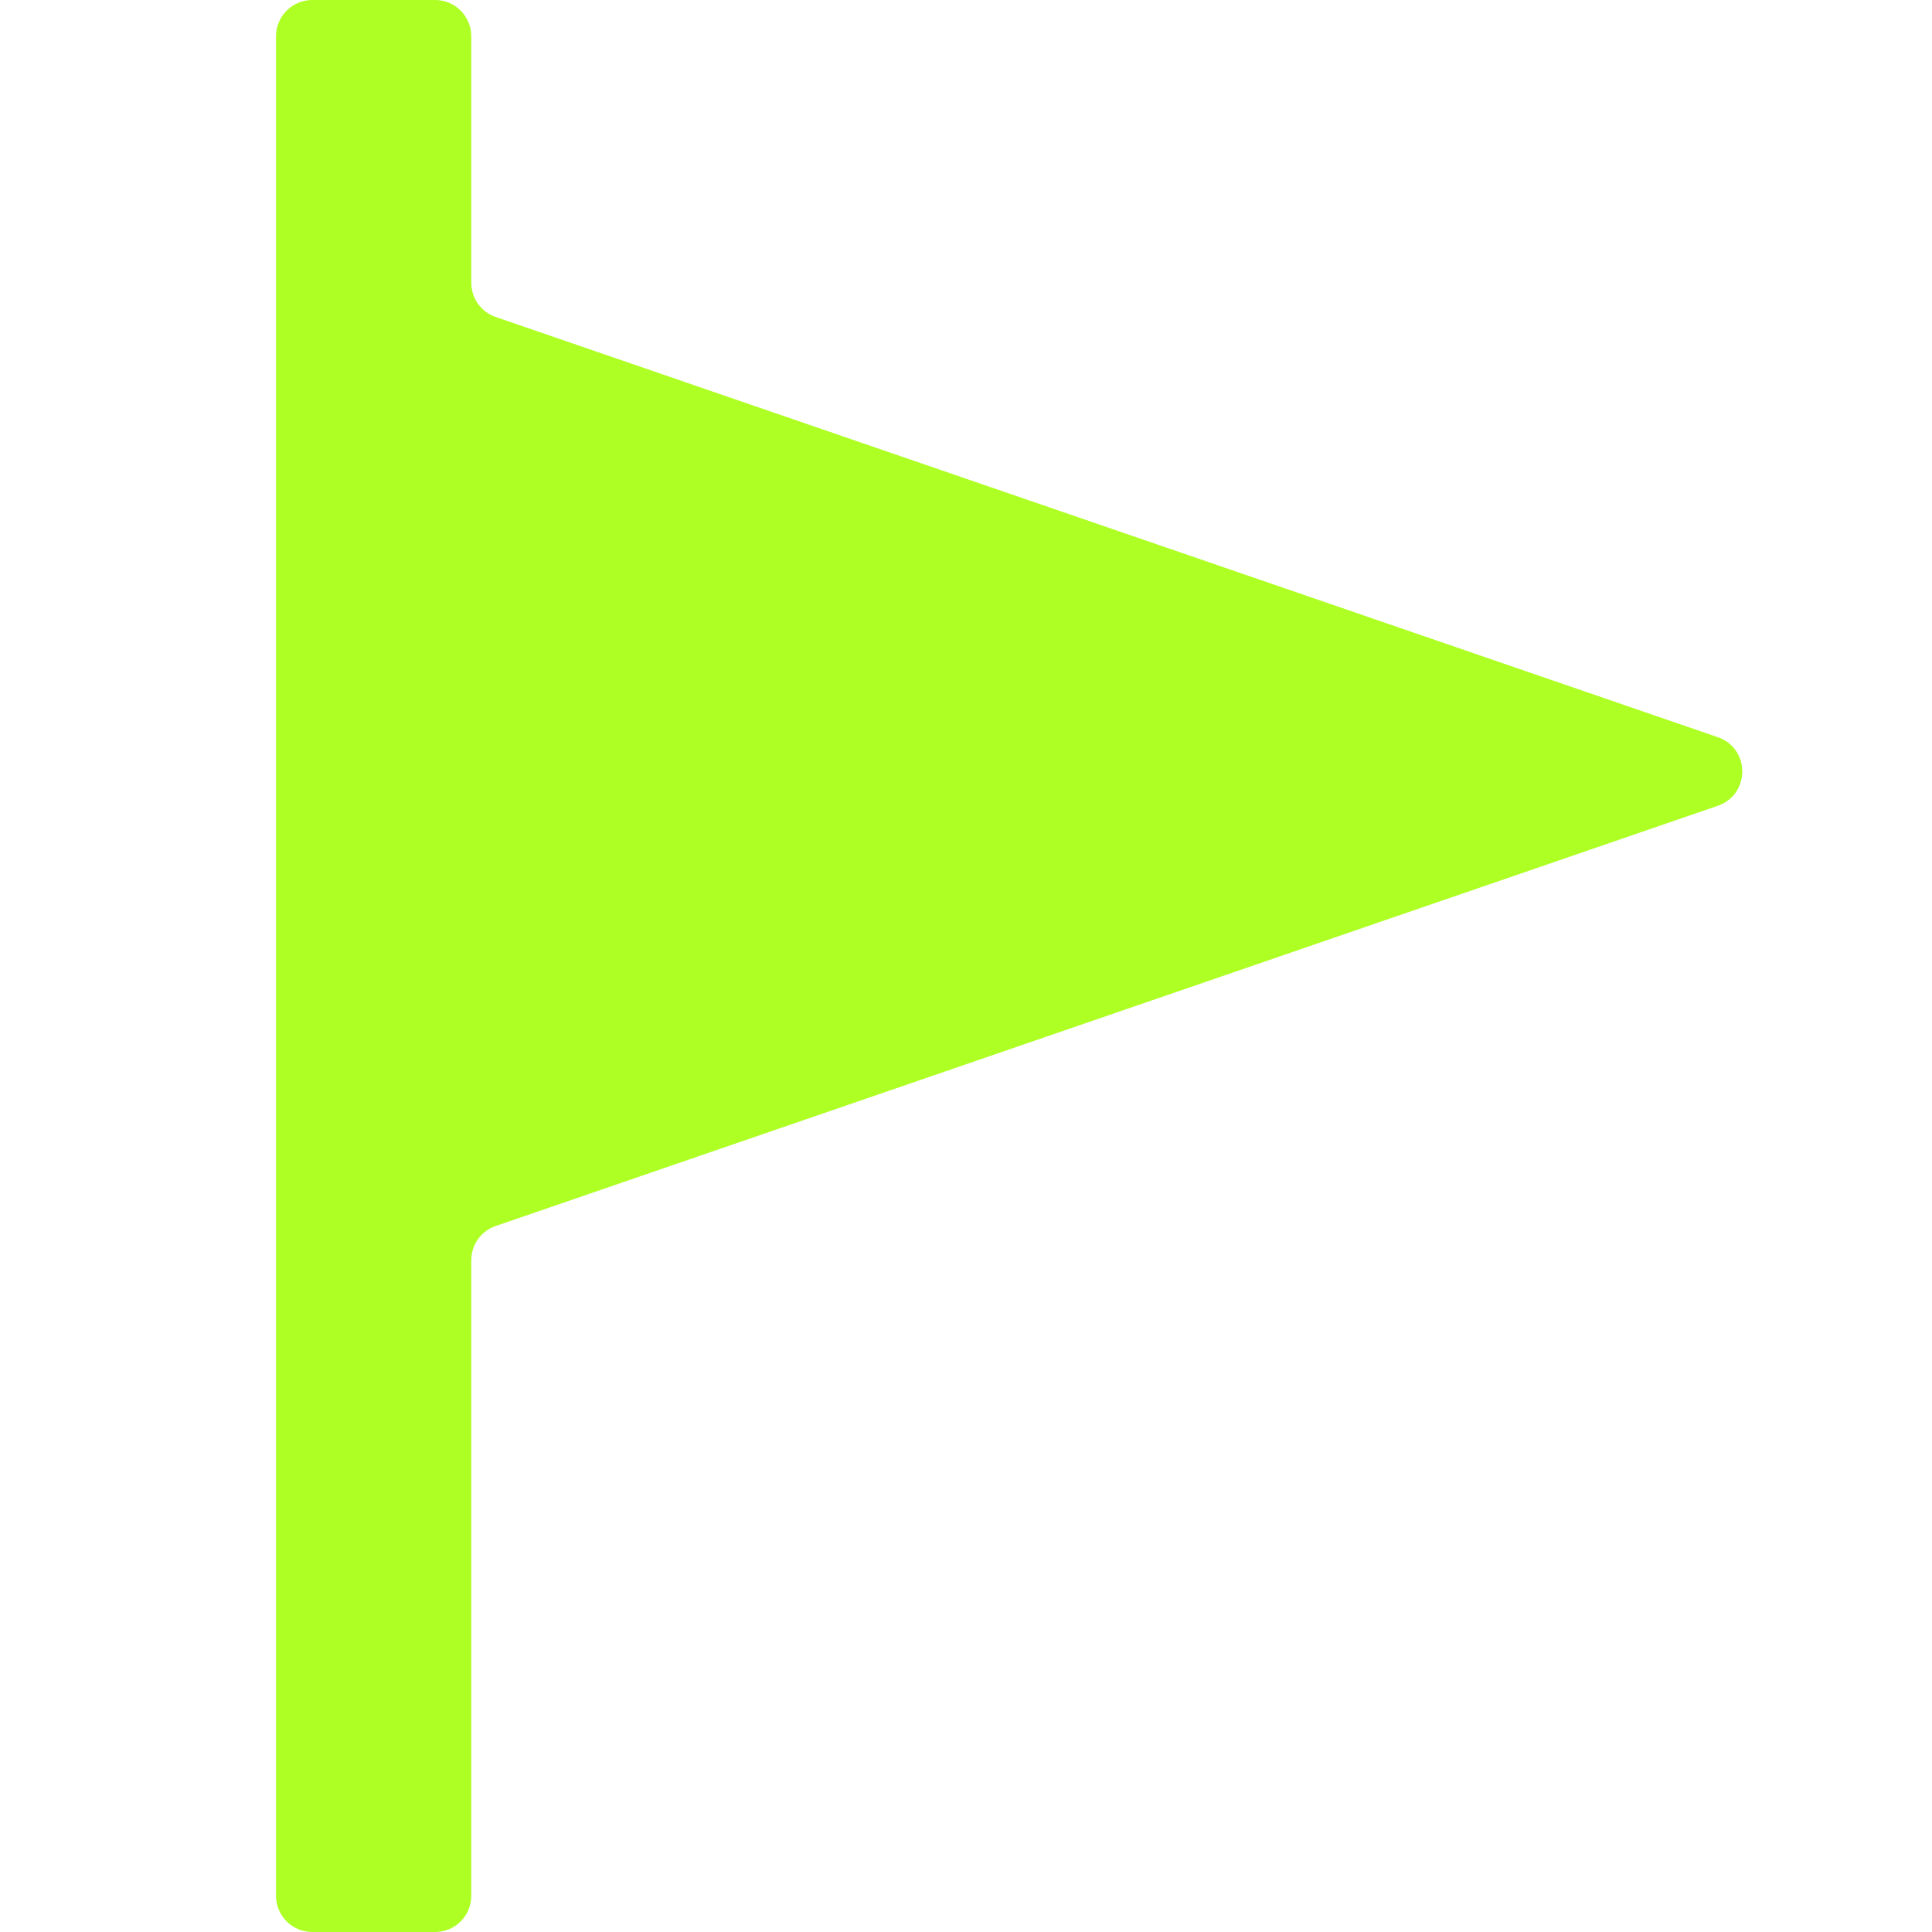
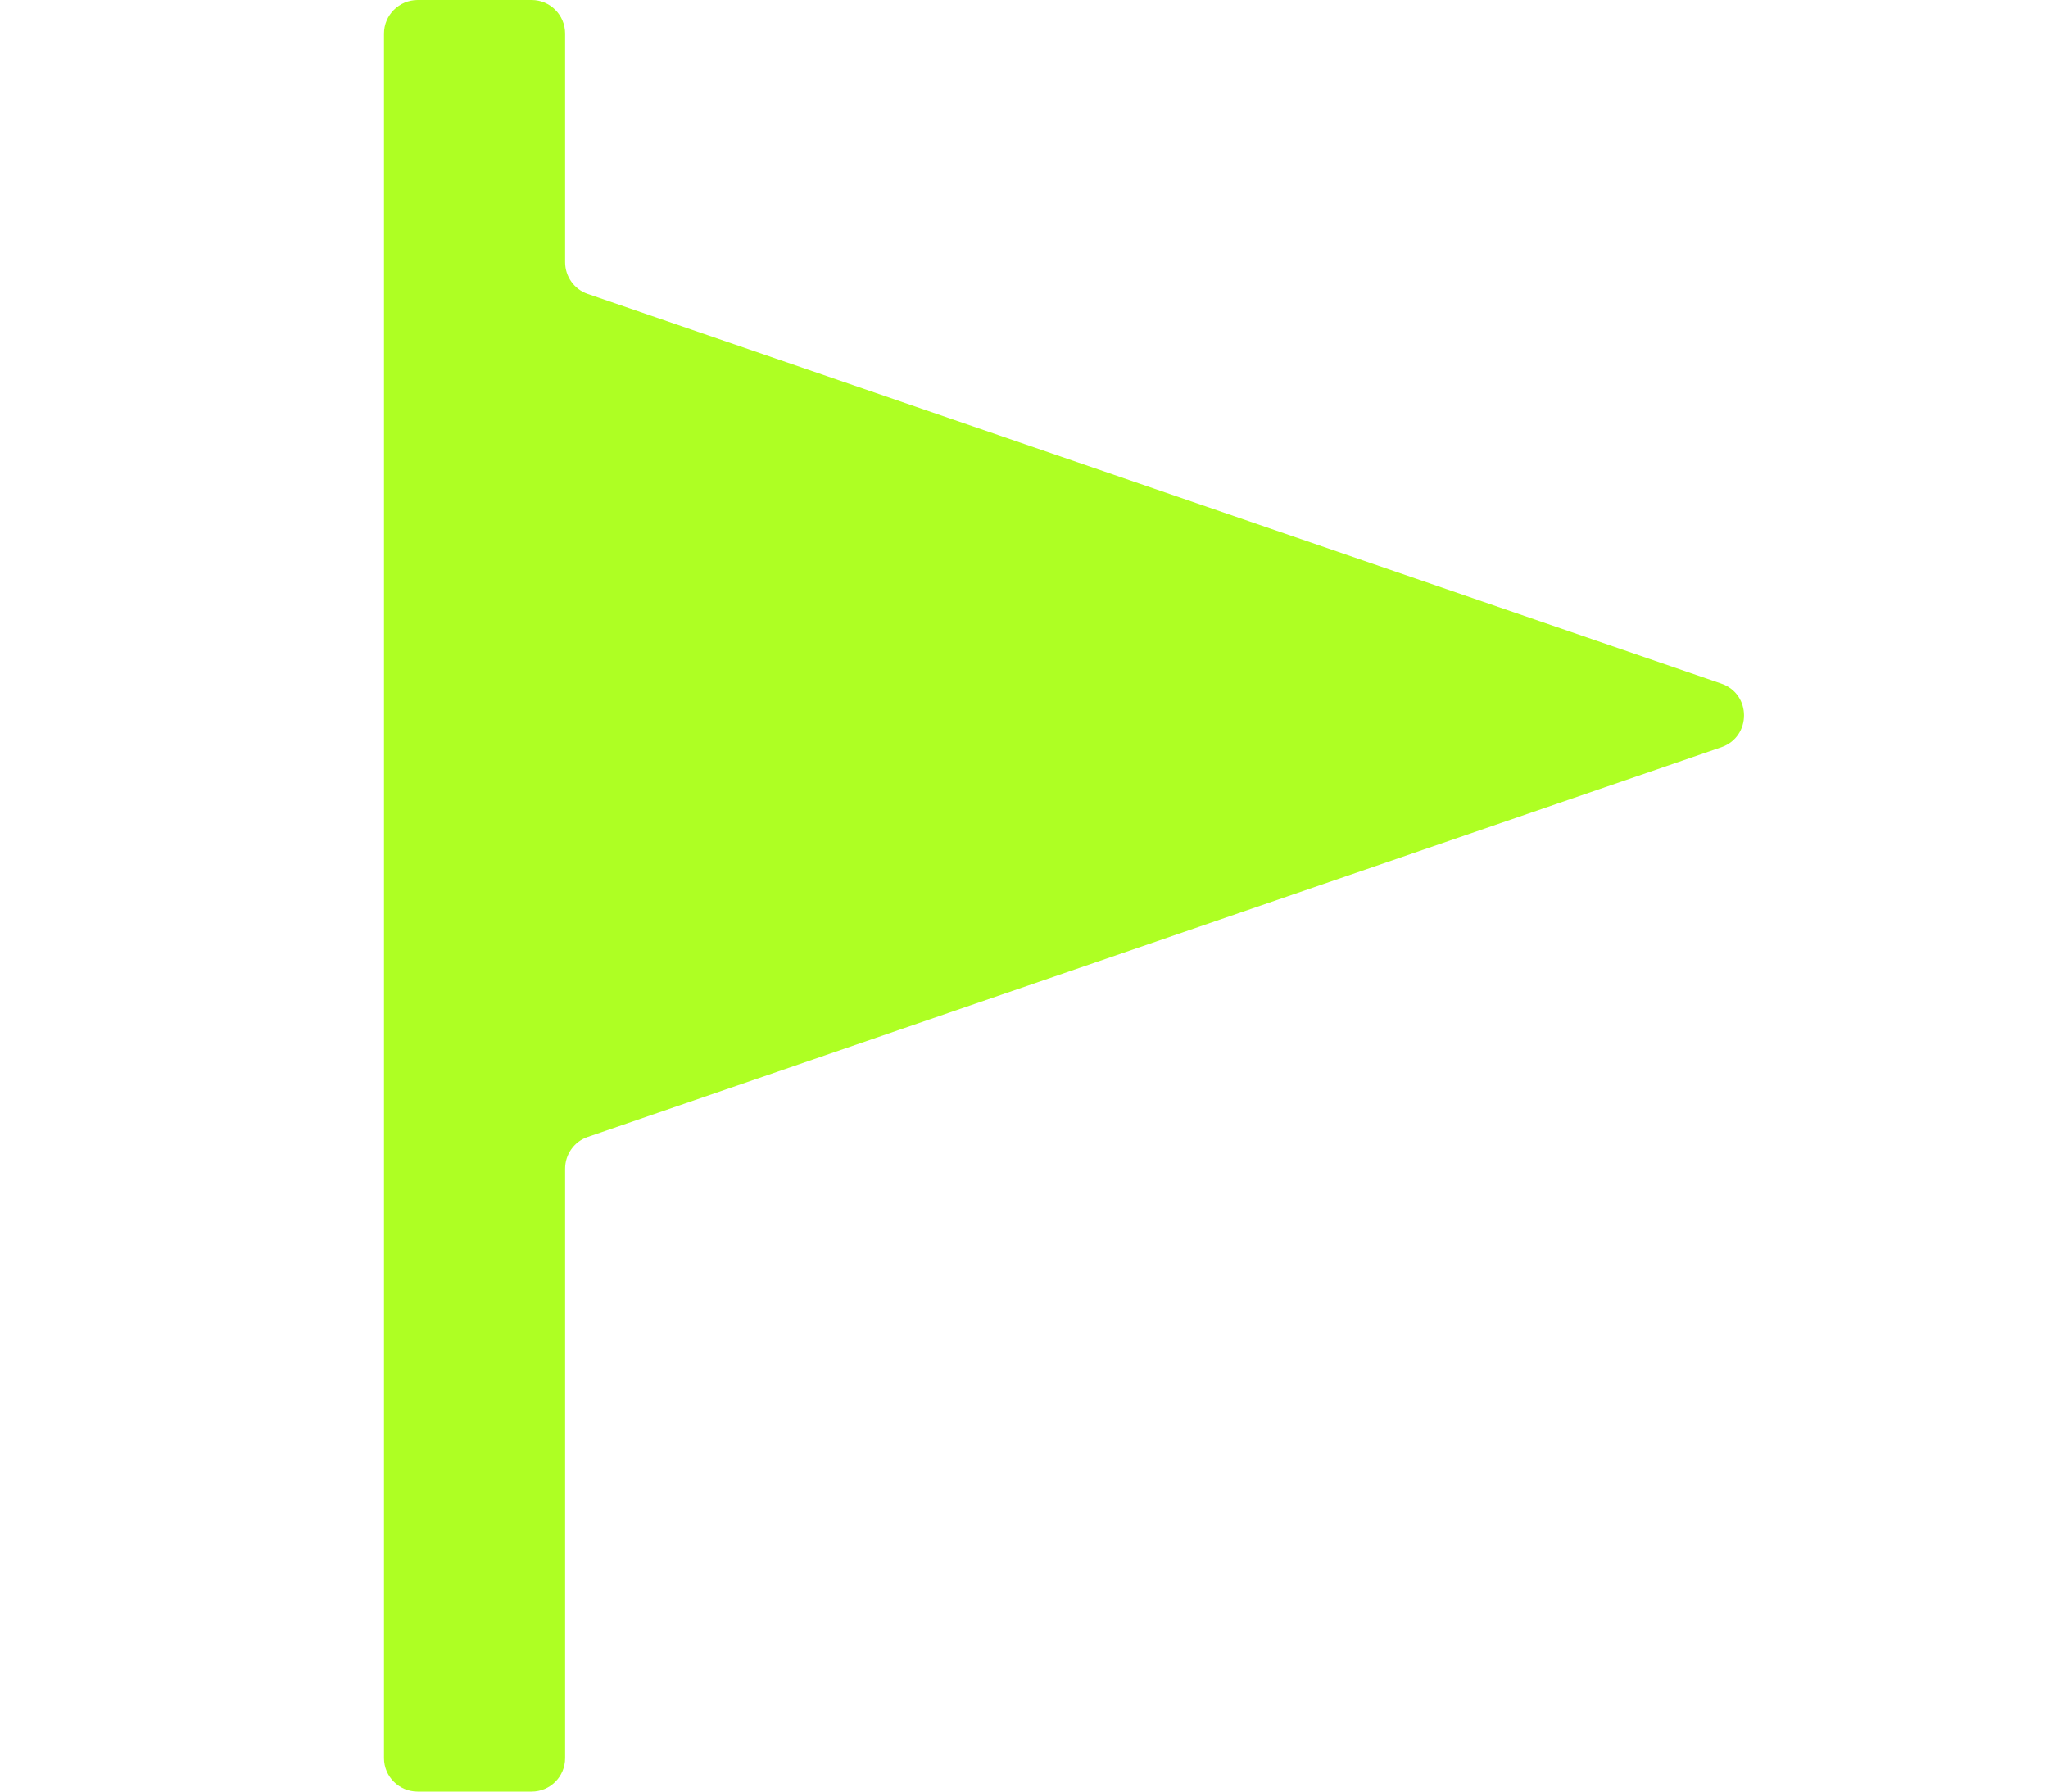
- <svg xmlns="http://www.w3.org/2000/svg" width="14" height="14" viewBox="0 0 14 14" fill="none">
-   <path d="M2 0.263C2 0.118 2.118 0 2.263 0H3.153C3.298 0 3.415 0.118 3.415 0.263V2.049C3.415 2.161 3.486 2.261 3.592 2.297L12.448 5.342C12.684 5.423 12.684 5.757 12.448 5.839L3.592 8.884C3.486 8.92 3.415 9.02 3.415 9.132V13.738C3.415 13.883 3.298 14 3.153 14H2.263C2.118 14 2 13.883 2 13.738V0.263Z" fill="#AEFF23" />
+ <svg xmlns="http://www.w3.org/2000/svg" width="16" height="14" viewBox="0 0 16 14" fill="none">
+   <path d="M3 0.263C3 0.118 3.118 0 3.263 0H4.153C4.298 0 4.415 0.118 4.415 0.263V2.049C4.415 2.161 4.486 2.261 4.592 2.297L13.448 5.342C13.684 5.423 13.684 5.757 13.448 5.839L4.592 8.884C4.486 8.92 4.415 9.02 4.415 9.132V13.738C4.415 13.883 4.298 14 4.153 14H3.263C3.118 14 3 13.883 3 13.738V0.263Z" fill="#AEFF23" />
</svg>
